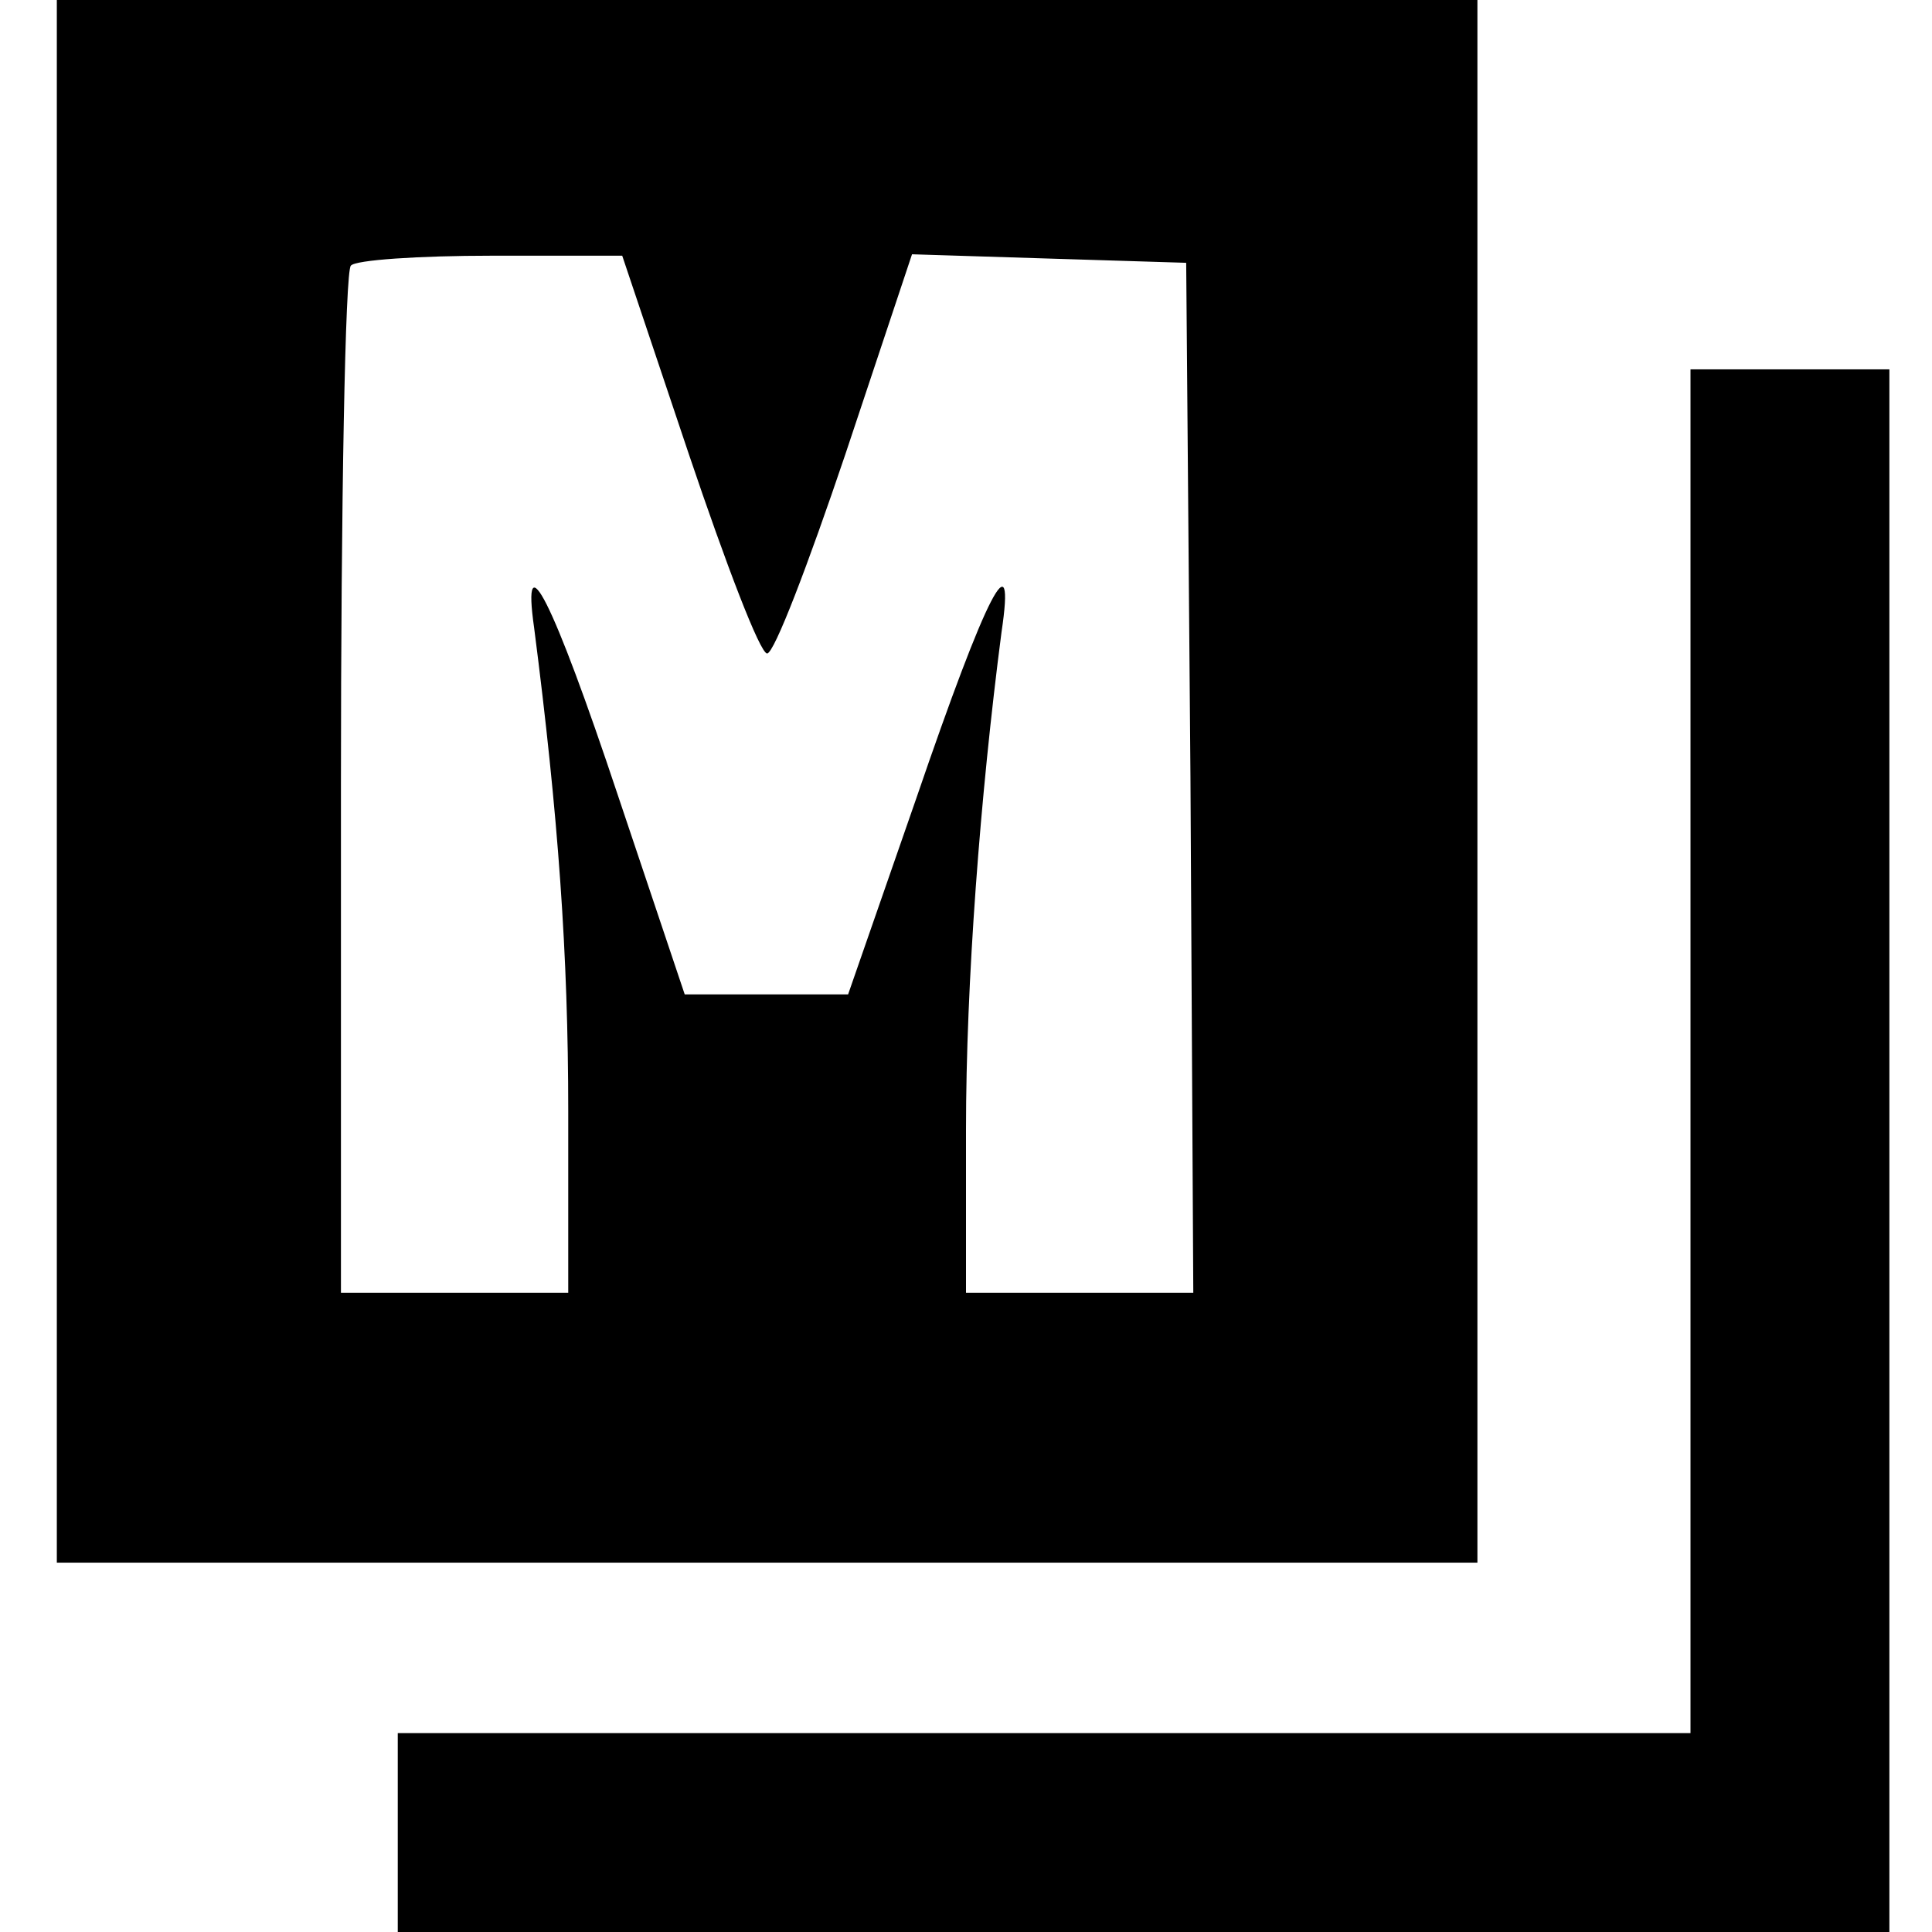
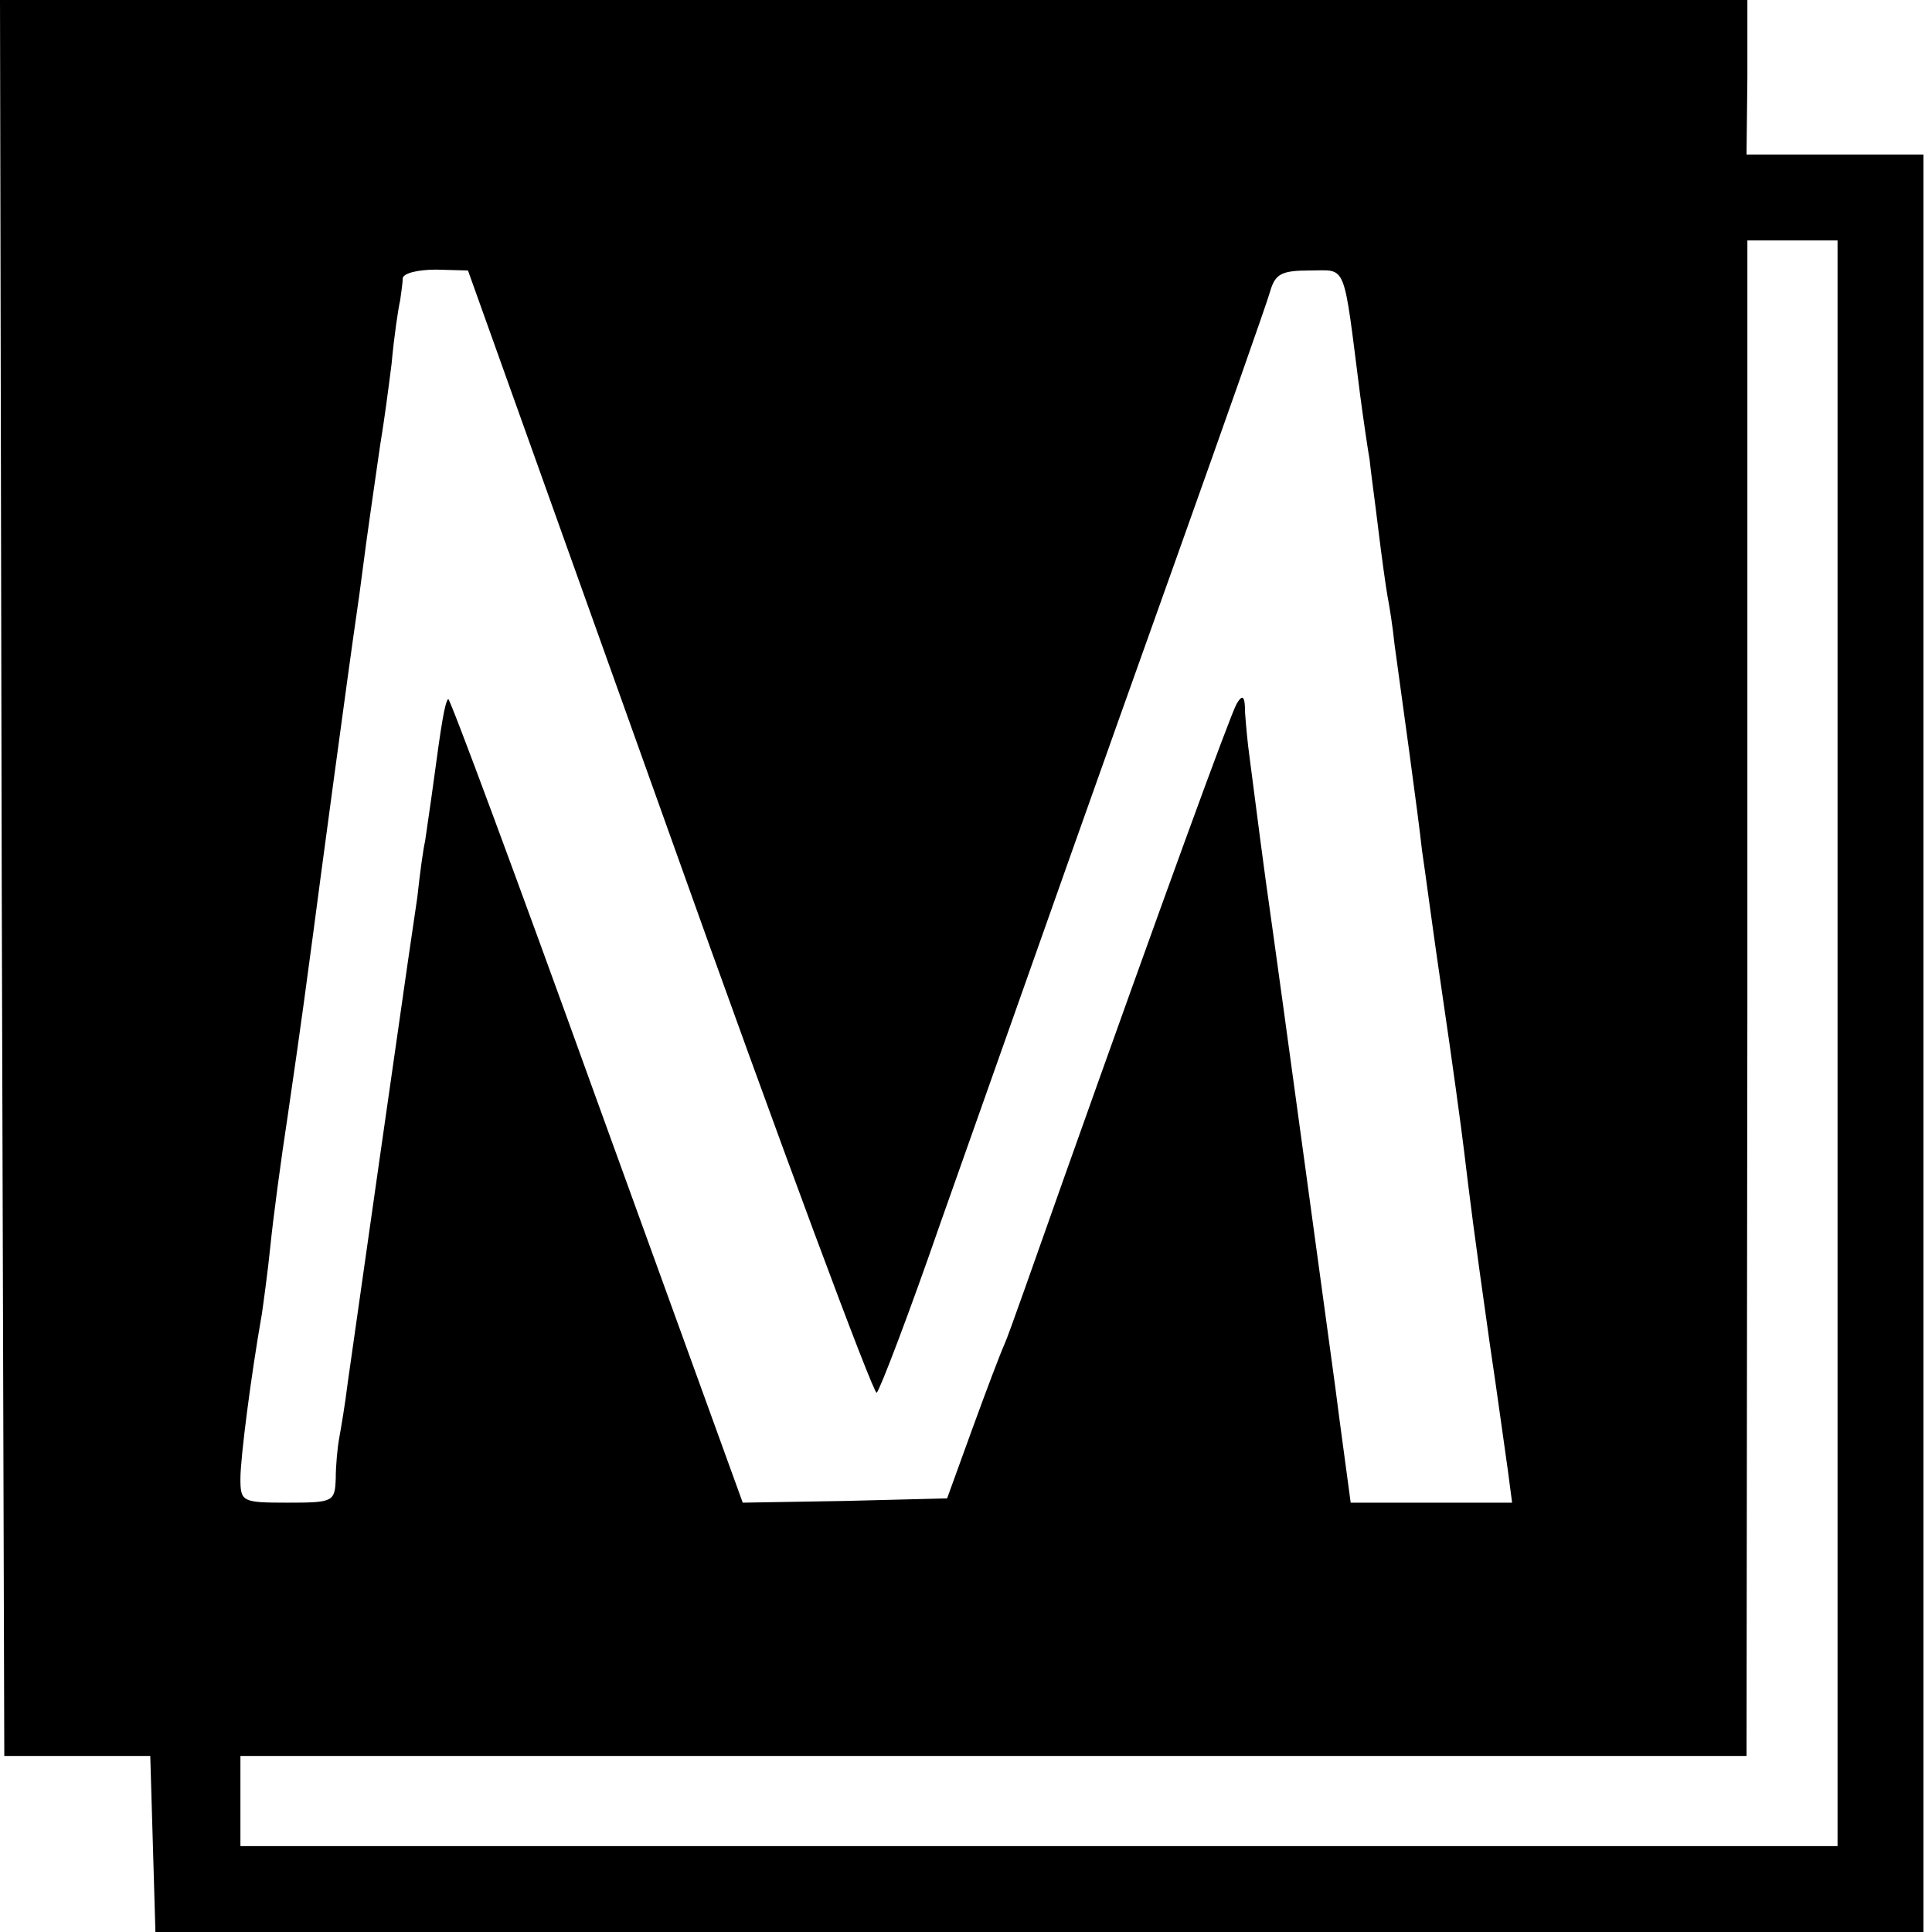
- <svg xmlns="http://www.w3.org/2000/svg" version="1.0" width="136pt" height="136pt" viewBox="0 0 136 136" preserveAspectRatio="xMidYMid meet">
-   <g transform="translate(0,136) scale(0.1,-0.1)" fill="#000000" stroke="none">
-     <path d="M40 810 l0 -550 500 0 500 0 0 550 0 550 -500 0 -500 0 0 -550z m445 230 c26 -77 50 -140 55 -140 5 0 29 63 55 140 l47 141 96 -3 97 -3 3 -362 2 -363 -80 0 -80 0 0 115 c0 103 10 235 25 350 10 67 -10 29 -60 -117 l-48 -138 -57 0 -58 0 -47 140 c-46 138 -68 181 -59 118 17 -132 24 -230 24 -340 l0 -128 -80 0 -80 0 0 358 c0 197 3 362 7 365 3 4 48 7 99 7 l92 0 47 -140z" />
-     <path d="M1190 620 l0 -480 -455 0 -455 0 0 -70 0 -70 525 0 525 0 0 550 0 550 -70 0 -70 0 0 -480z" />
+ <svg xmlns="http://www.w3.org/2000/svg" version="1.0" width="225pt" height="225pt" viewBox="0 0 225 225" preserveAspectRatio="xMidYMid meet">
+   <g transform="translate(0,225) scale(0.1,-0.1)" fill="#000000" stroke="none">
+     <path d="M2 1228 l3 -1023 85 0 85 0 3 -102 3 -103 1029 0 1030 0 0 1035 0 1035 -103 0 -103 0 1 90 0 90 -1018 0 -1017 0 2 -1022z m2138 -193 l0 -935 -930 0 -930 0 0 53 0 52 877 0 877 0 1 883 0 882 53 0 52 0 0 -935z m-1360 243 c129 -362 238 -654 241 -650 4 4 38 93 74 197 134 379 175 495 275 775 56 157 105 296 109 310 6 21 13 25 47 25 43 0 38 12 58 -145 4 -30 9 -64 11 -75 1 -11 6 -47 10 -80 4 -33 9 -69 11 -80 2 -10 6 -35 8 -55 8 -58 28 -202 32 -240 3 -19 13 -96 24 -170 11 -74 22 -155 25 -180 7 -58 11 -91 30 -225 9 -60 18 -127 21 -147 l5 -38 -94 0 -94 0 -7 52 c-4 29 -9 67 -11 83 -6 43 -61 449 -81 590 -9 66 -17 131 -19 145 -2 14 -4 36 -5 50 0 20 -3 22 -10 10 -8 -15 -84 -223 -202 -555 -33 -93 -63 -179 -68 -190 -5 -11 -22 -56 -38 -100 l-29 -80 -119 -3 -119 -2 -170 469 c-93 258 -171 468 -173 467 -4 -4 -8 -29 -17 -96 -4 -30 -9 -62 -10 -70 -2 -8 -6 -37 -9 -65 -4 -27 -9 -61 -11 -75 -5 -34 -62 -433 -70 -490 -3 -25 -8 -54 -10 -65 -2 -11 -4 -32 -4 -47 -1 -27 -3 -28 -56 -28 -53 0 -55 1 -55 28 0 24 12 118 25 192 2 14 7 50 10 80 3 30 12 98 20 150 17 116 23 163 30 215 5 39 41 307 51 375 3 19 9 69 15 110 6 41 12 85 14 96 2 12 7 48 11 80 3 33 8 66 10 74 1 8 3 20 3 26 1 6 18 10 39 10 l37 -1 235 -657z" />
  </g>
</svg>
